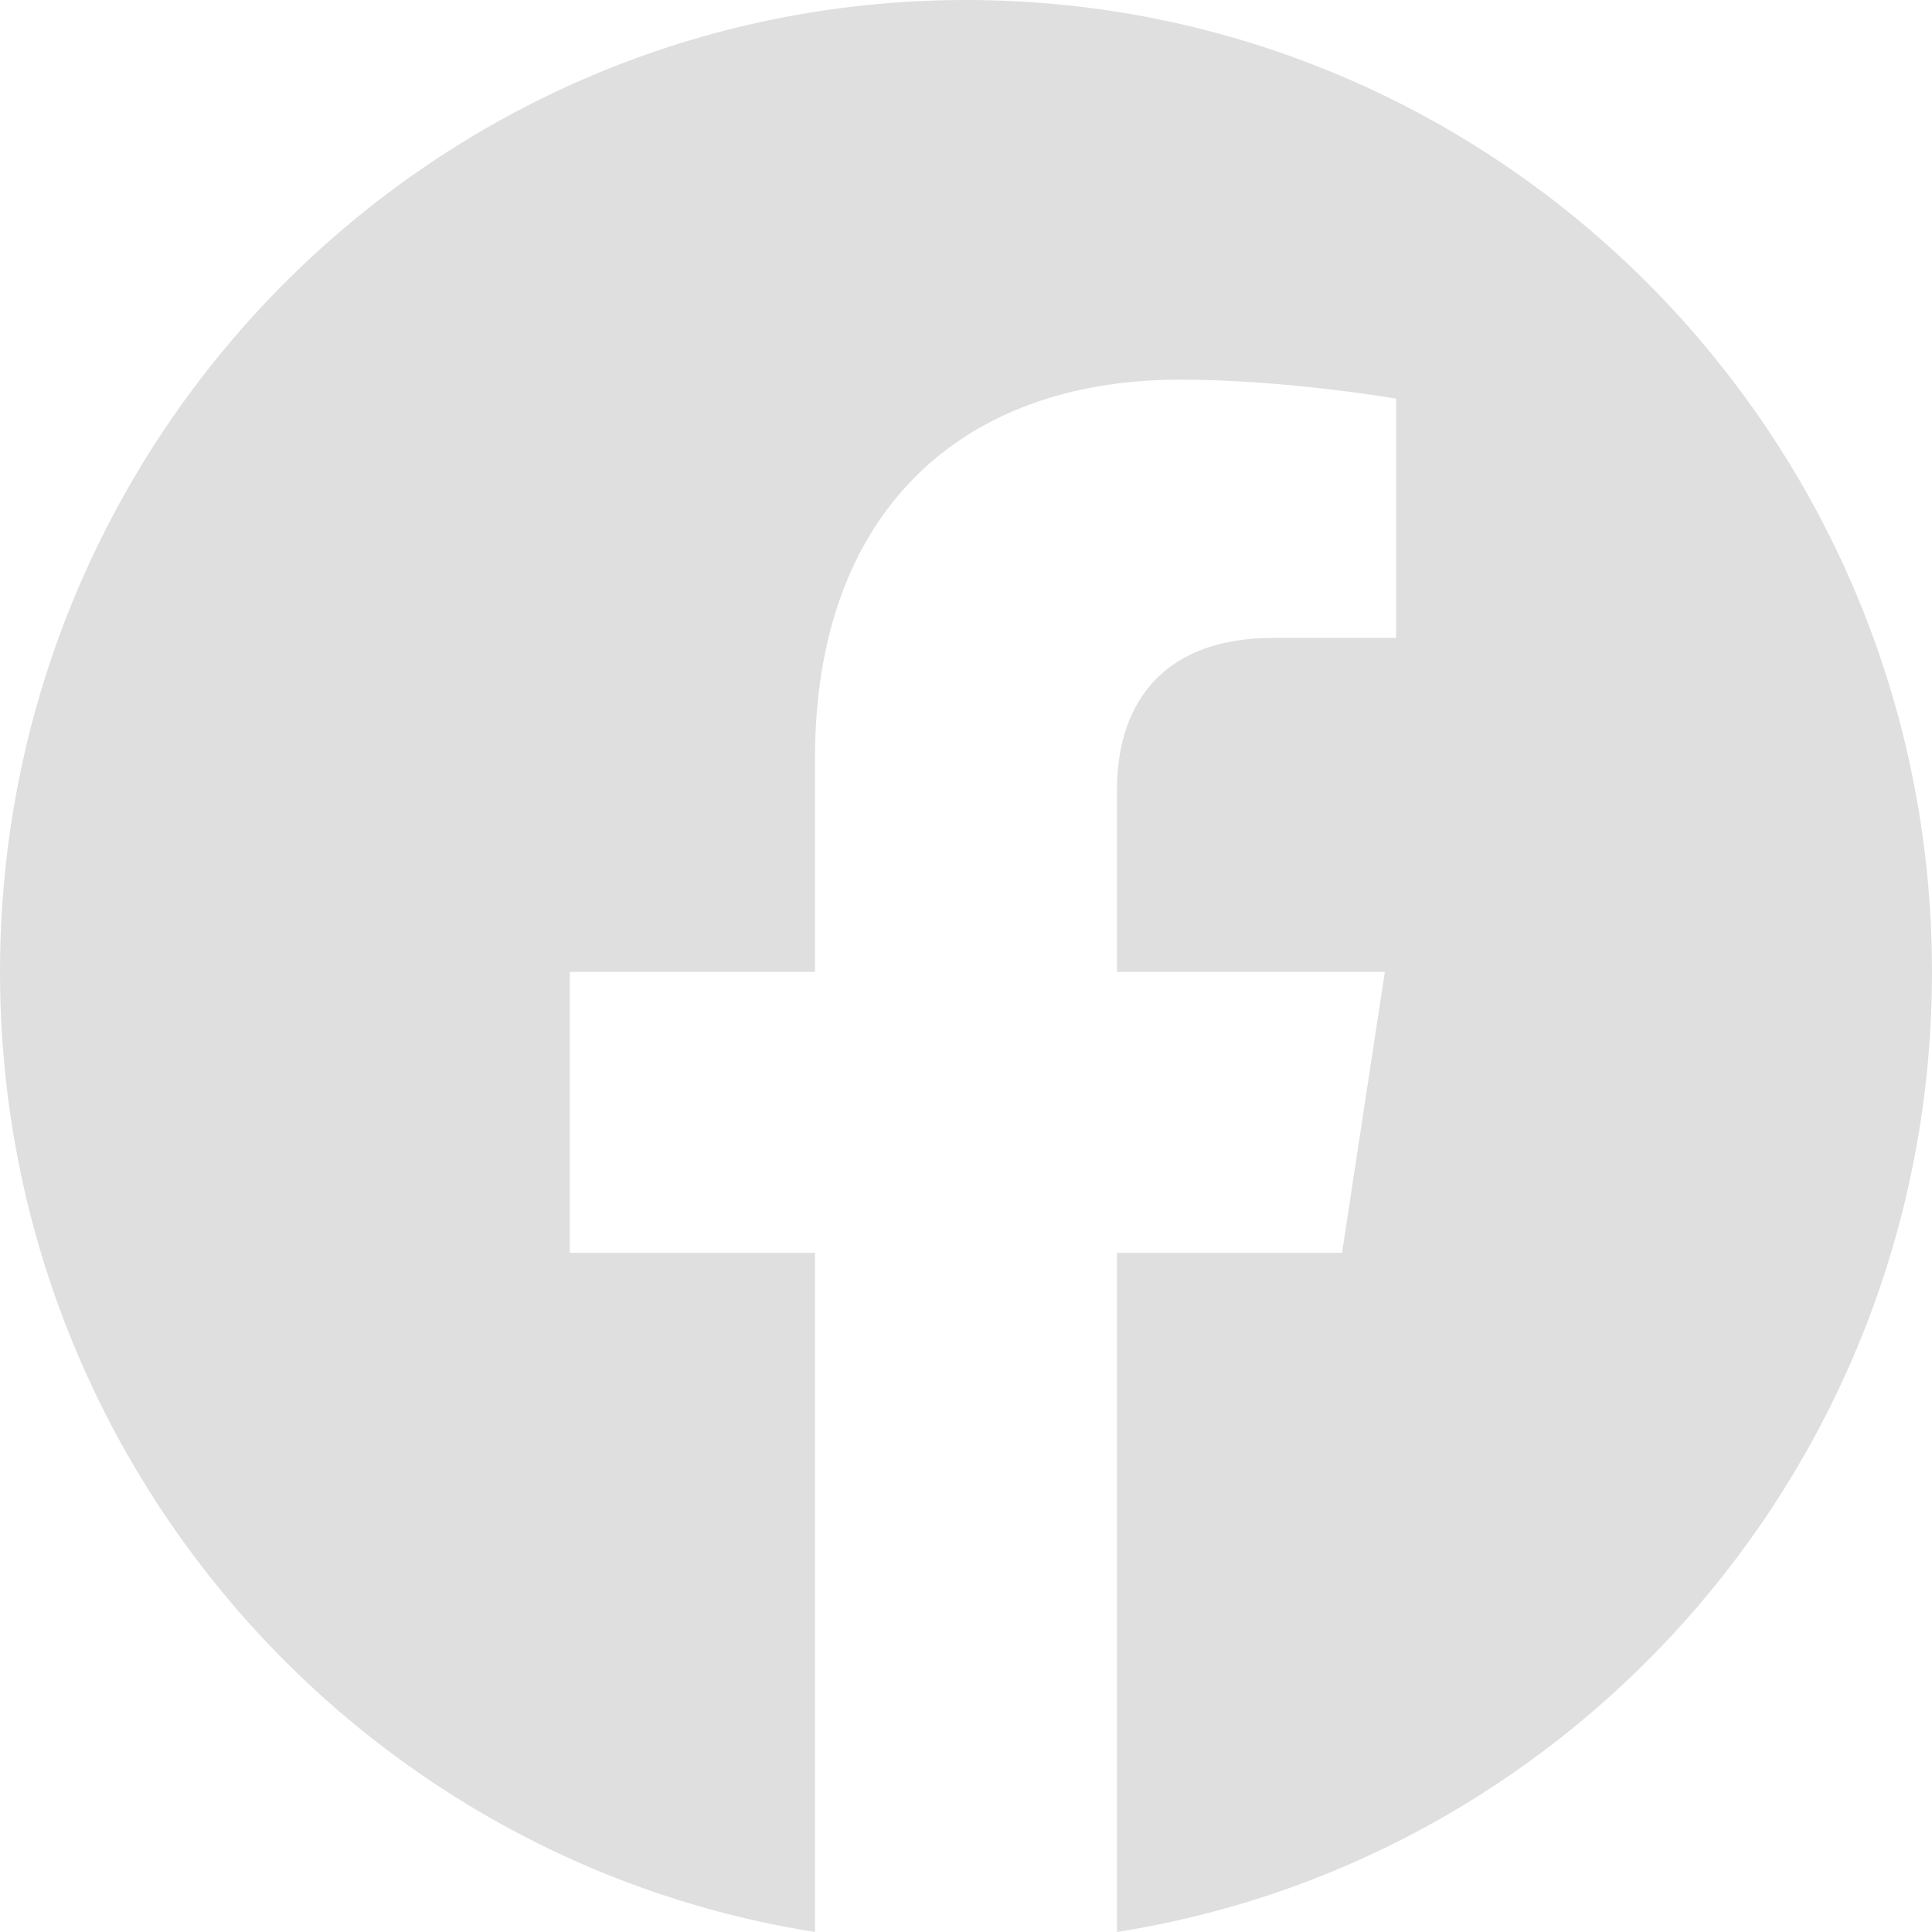
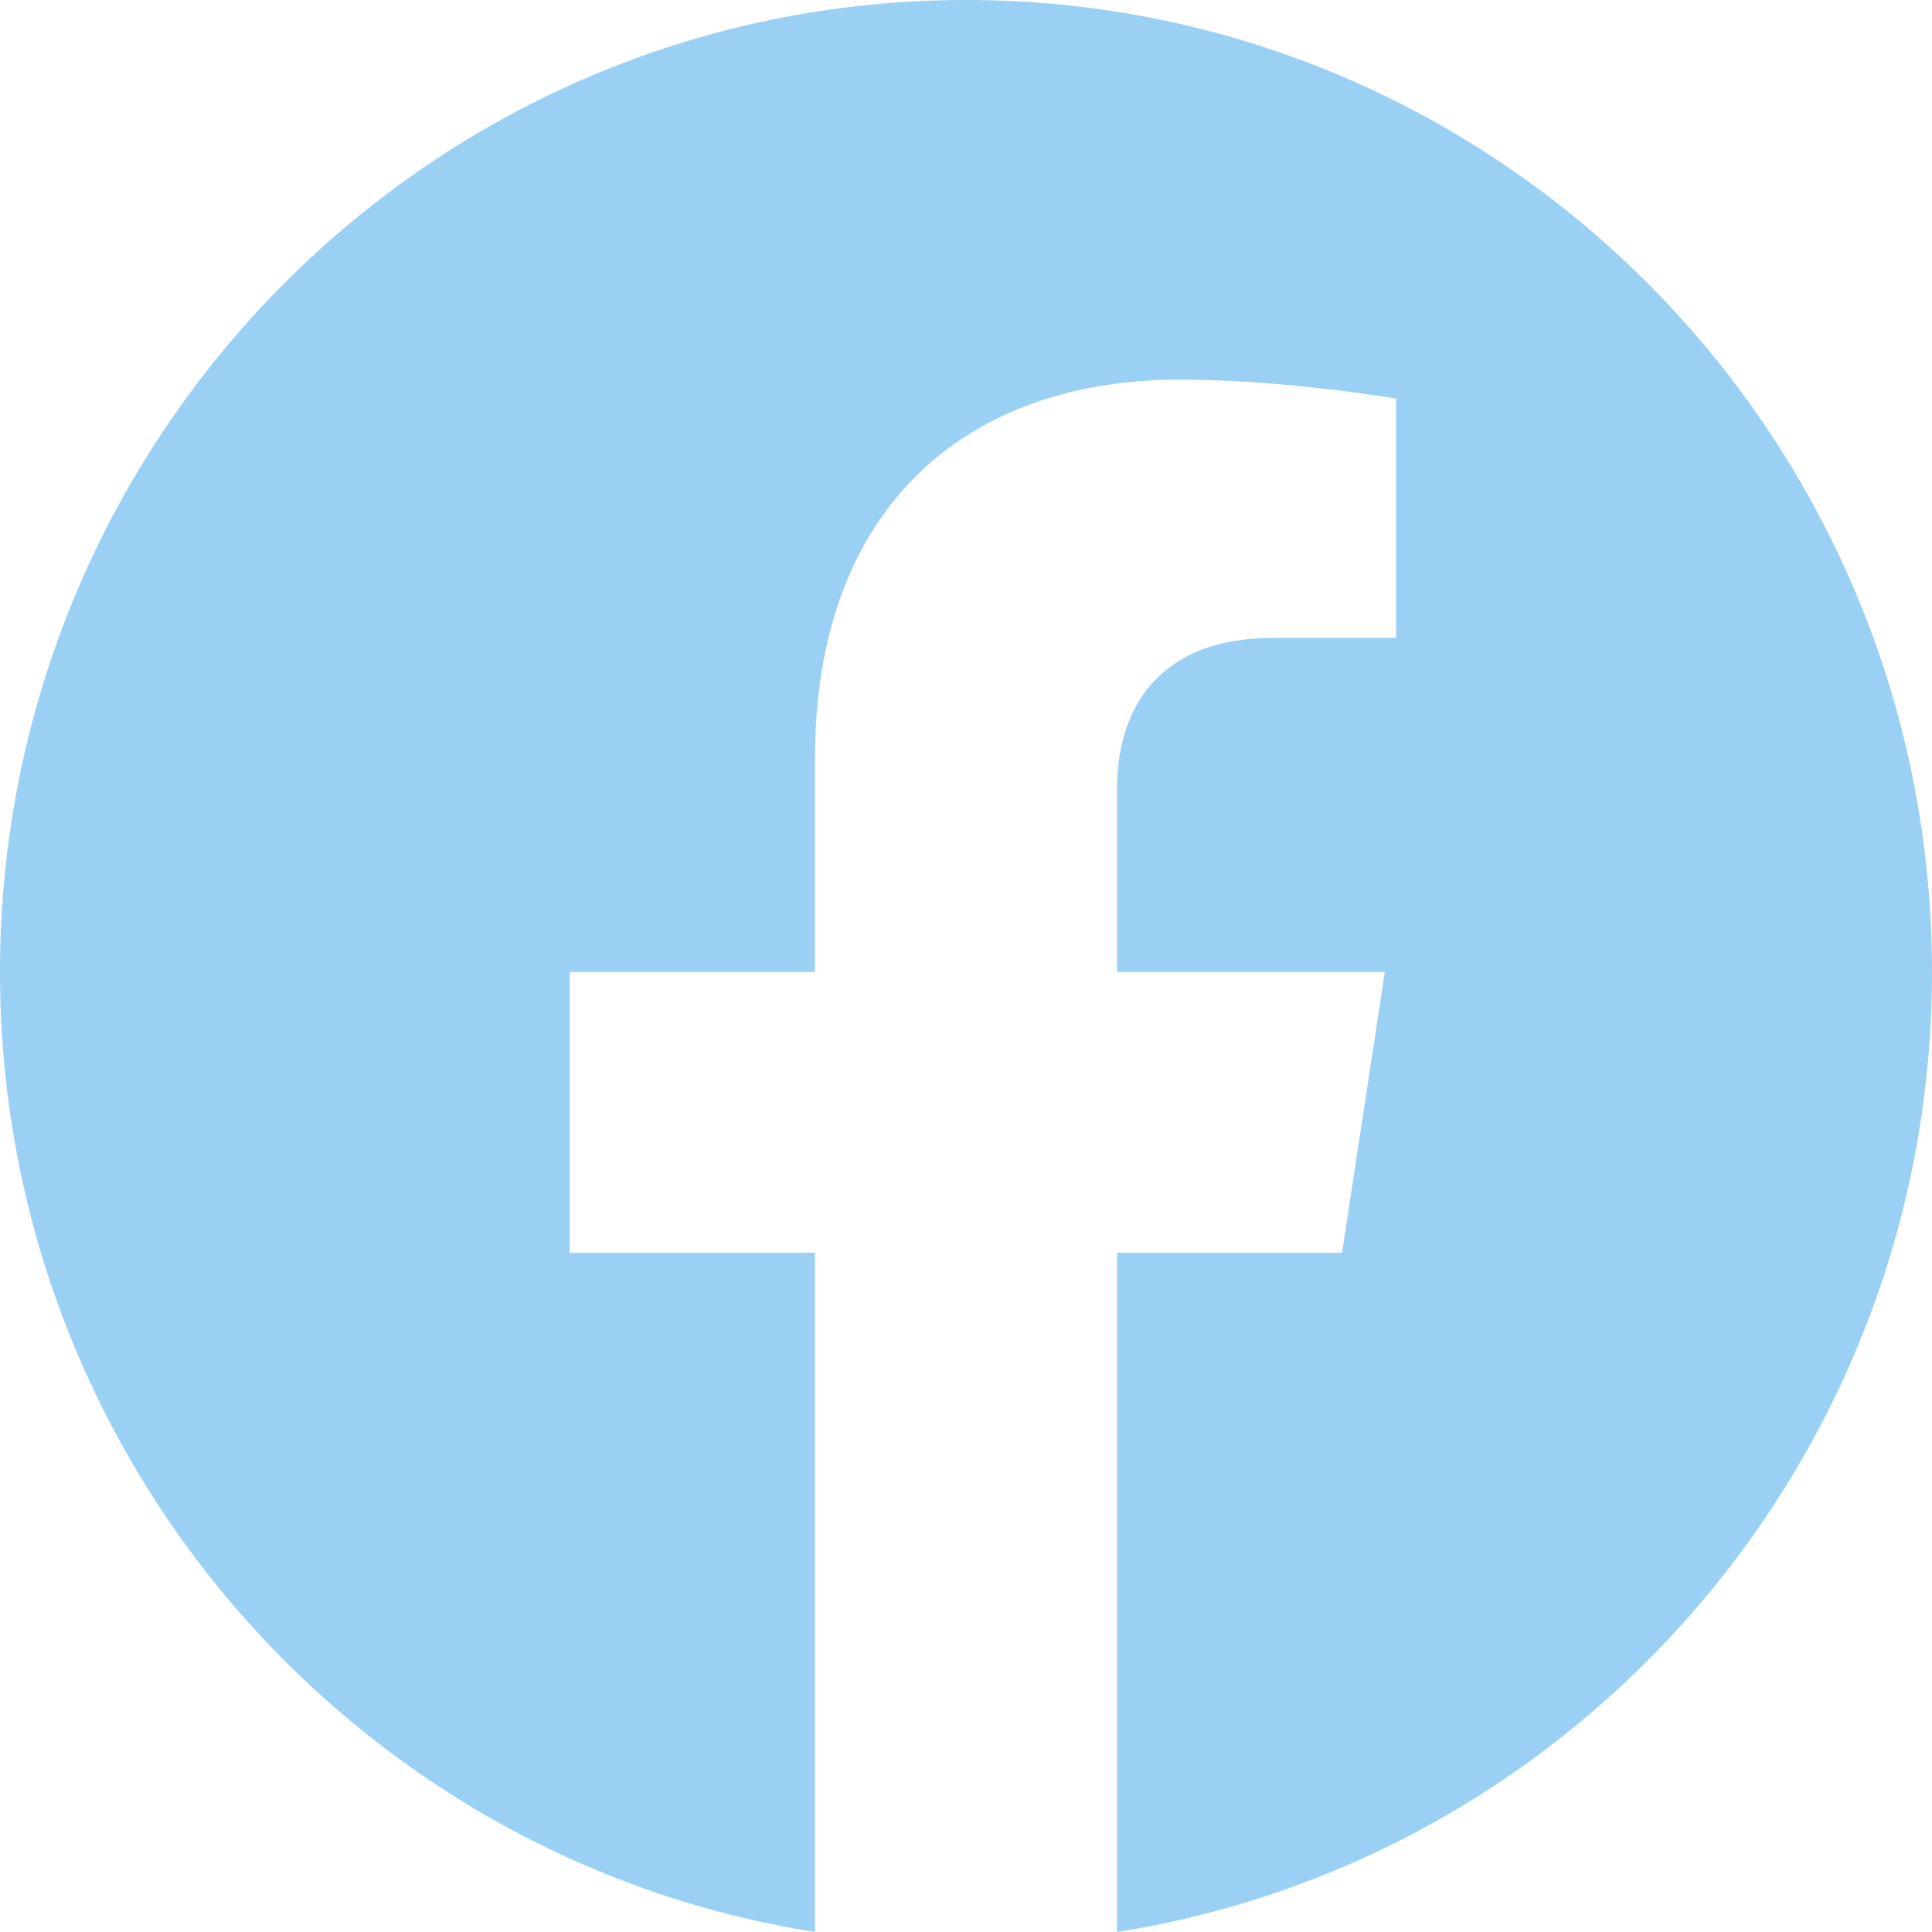
<svg xmlns="http://www.w3.org/2000/svg" width="28" height="28" viewBox="0 0 28 28" fill="none">
-   <path d="M28 14.086C28 6.306 21.732 0 14 0C6.268 0 0 6.306 0 14.086C0 21.116 5.12 26.943 11.812 28V18.157H8.258V14.086H11.812V10.982C11.812 7.452 13.903 5.502 17.101 5.502C18.632 5.502 20.234 5.777 20.234 5.777V9.244H18.469C16.73 9.244 16.188 10.329 16.188 11.444V14.086H20.07L19.45 18.157H16.188V28C22.88 26.943 28 21.116 28 14.086Z" fill="#DFDFDF" />
+   <path d="M28 14.086C28 6.306 21.732 0 14 0C6.268 0 0 6.306 0 14.086C0 21.116 5.12 26.943 11.812 28V18.157H8.258V14.086H11.812V10.982C11.812 7.452 13.903 5.502 17.101 5.502C18.632 5.502 20.234 5.777 20.234 5.777V9.244H18.469C16.73 9.244 16.188 10.329 16.188 11.444V14.086H20.07L19.45 18.157H16.188V28C22.88 26.943 28 21.116 28 14.086Z" fill="#9BD0F5" />
</svg>
